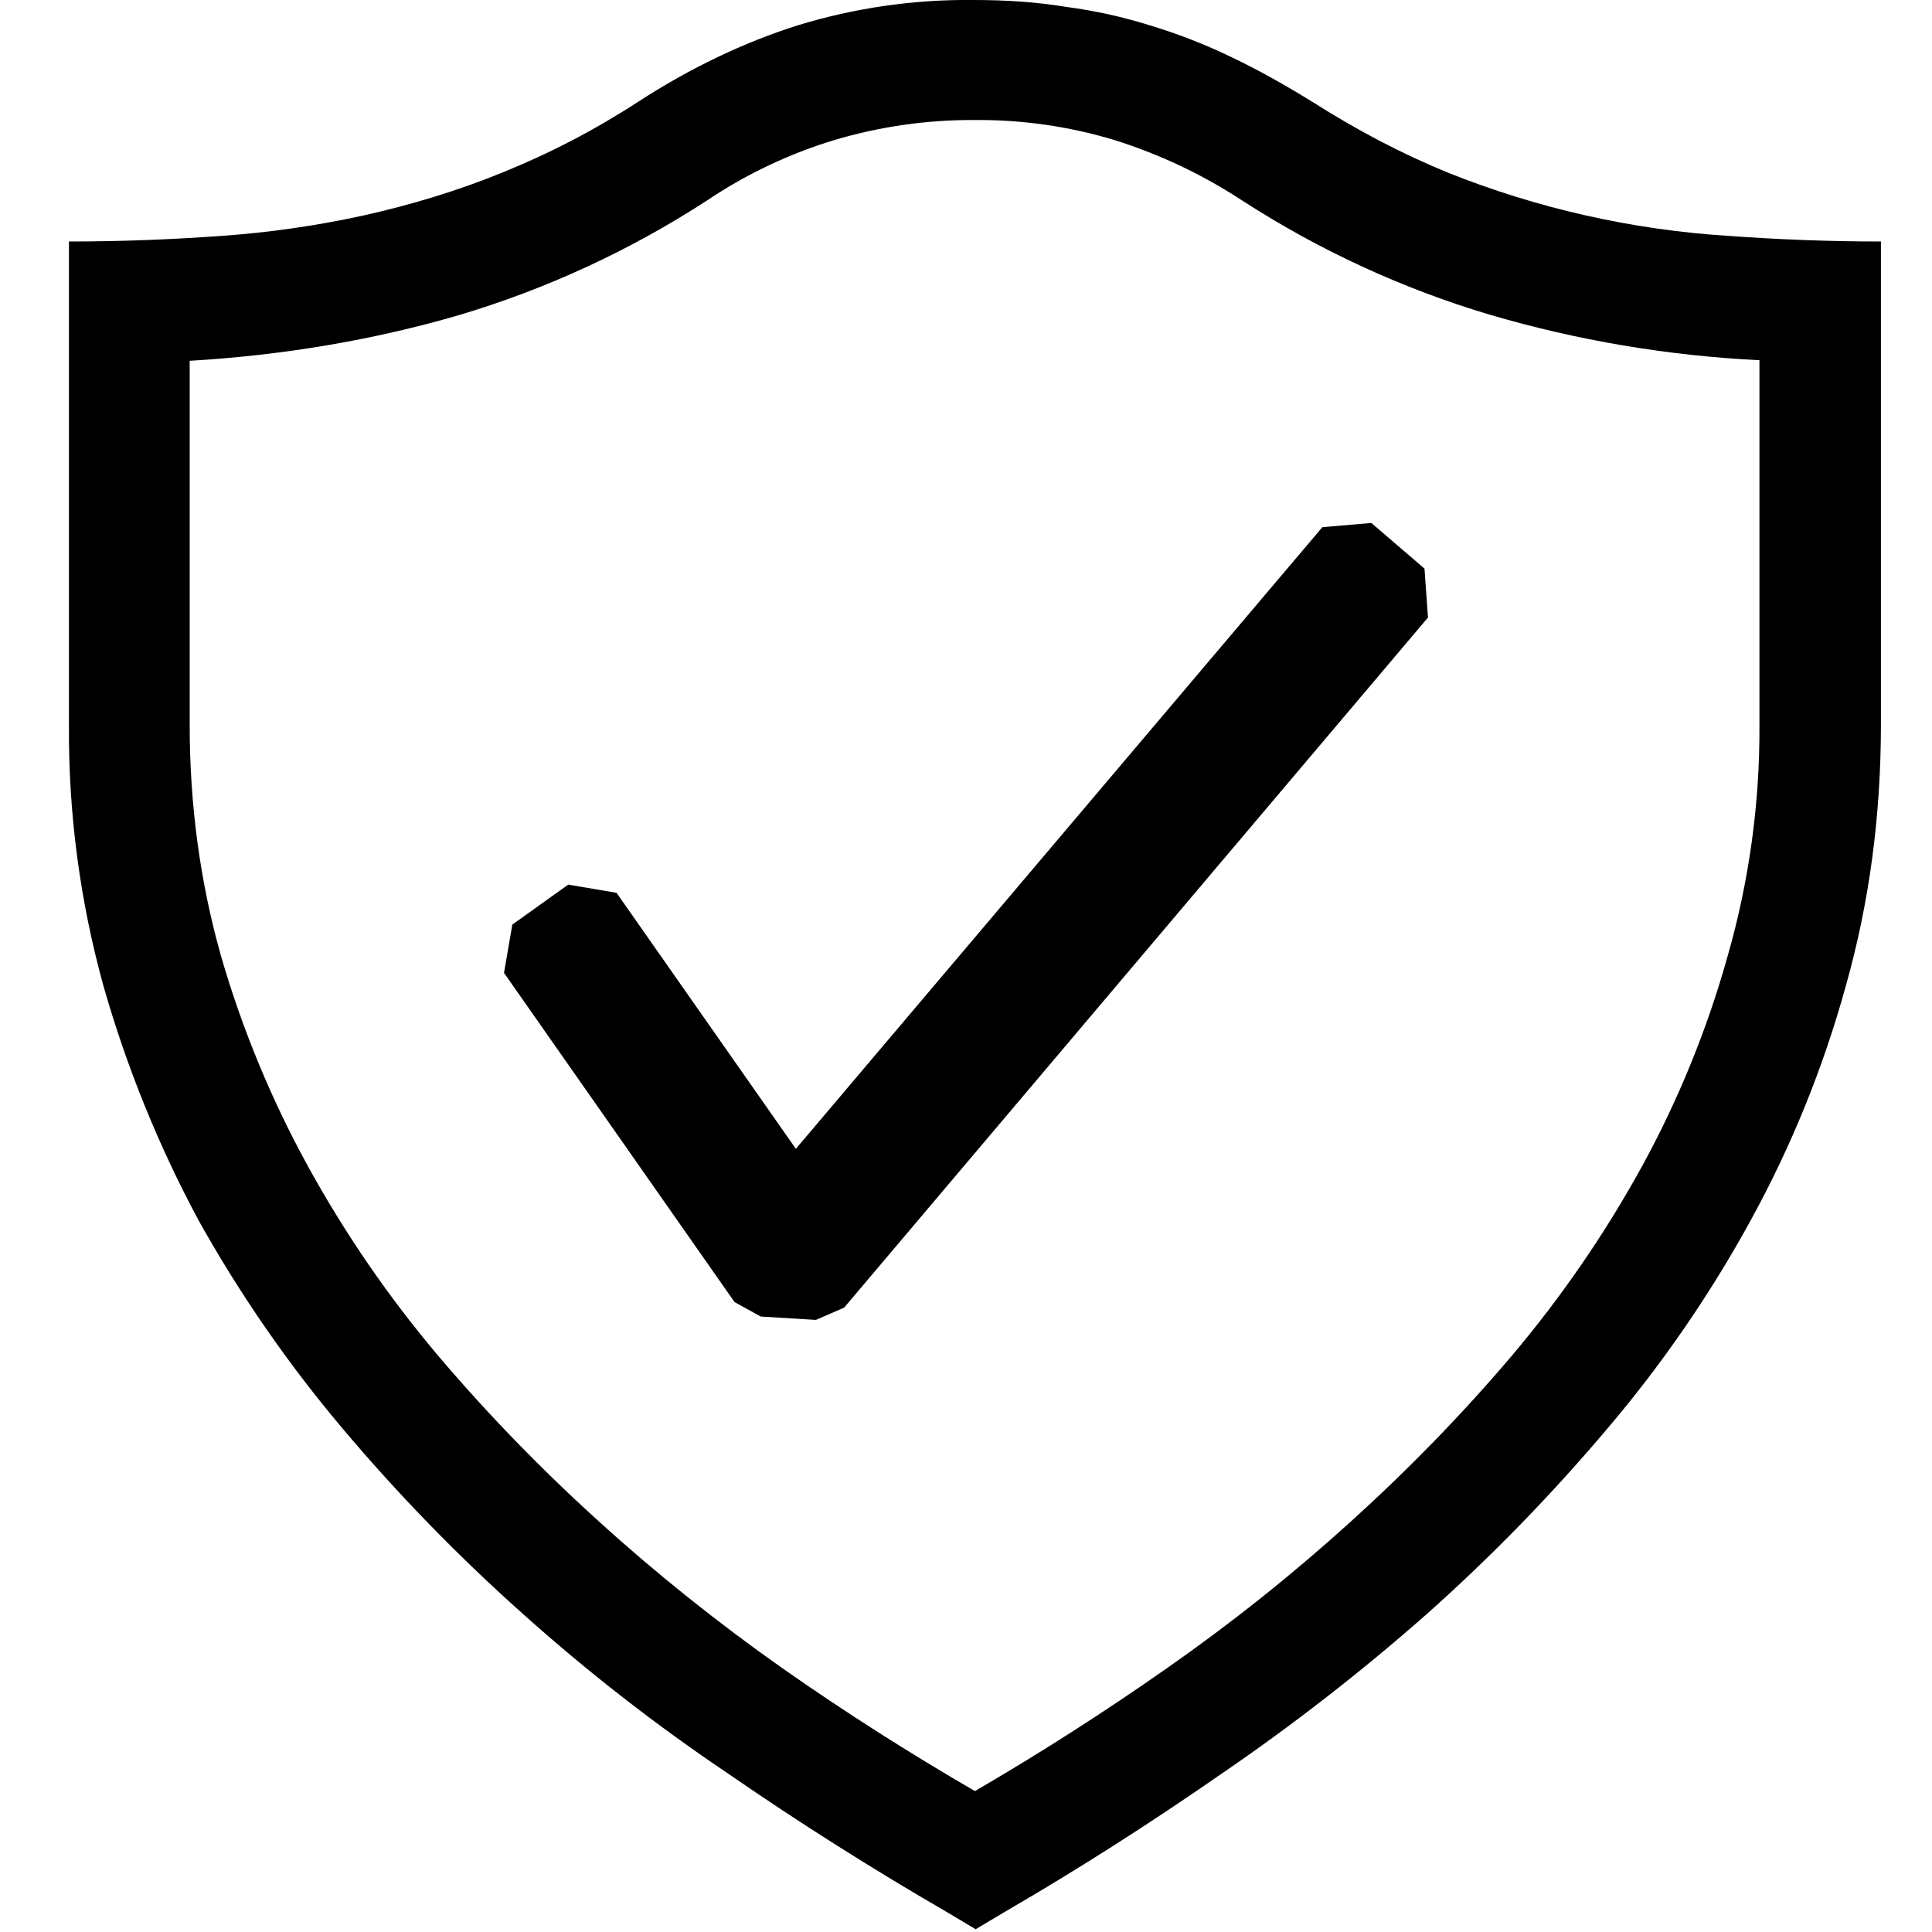
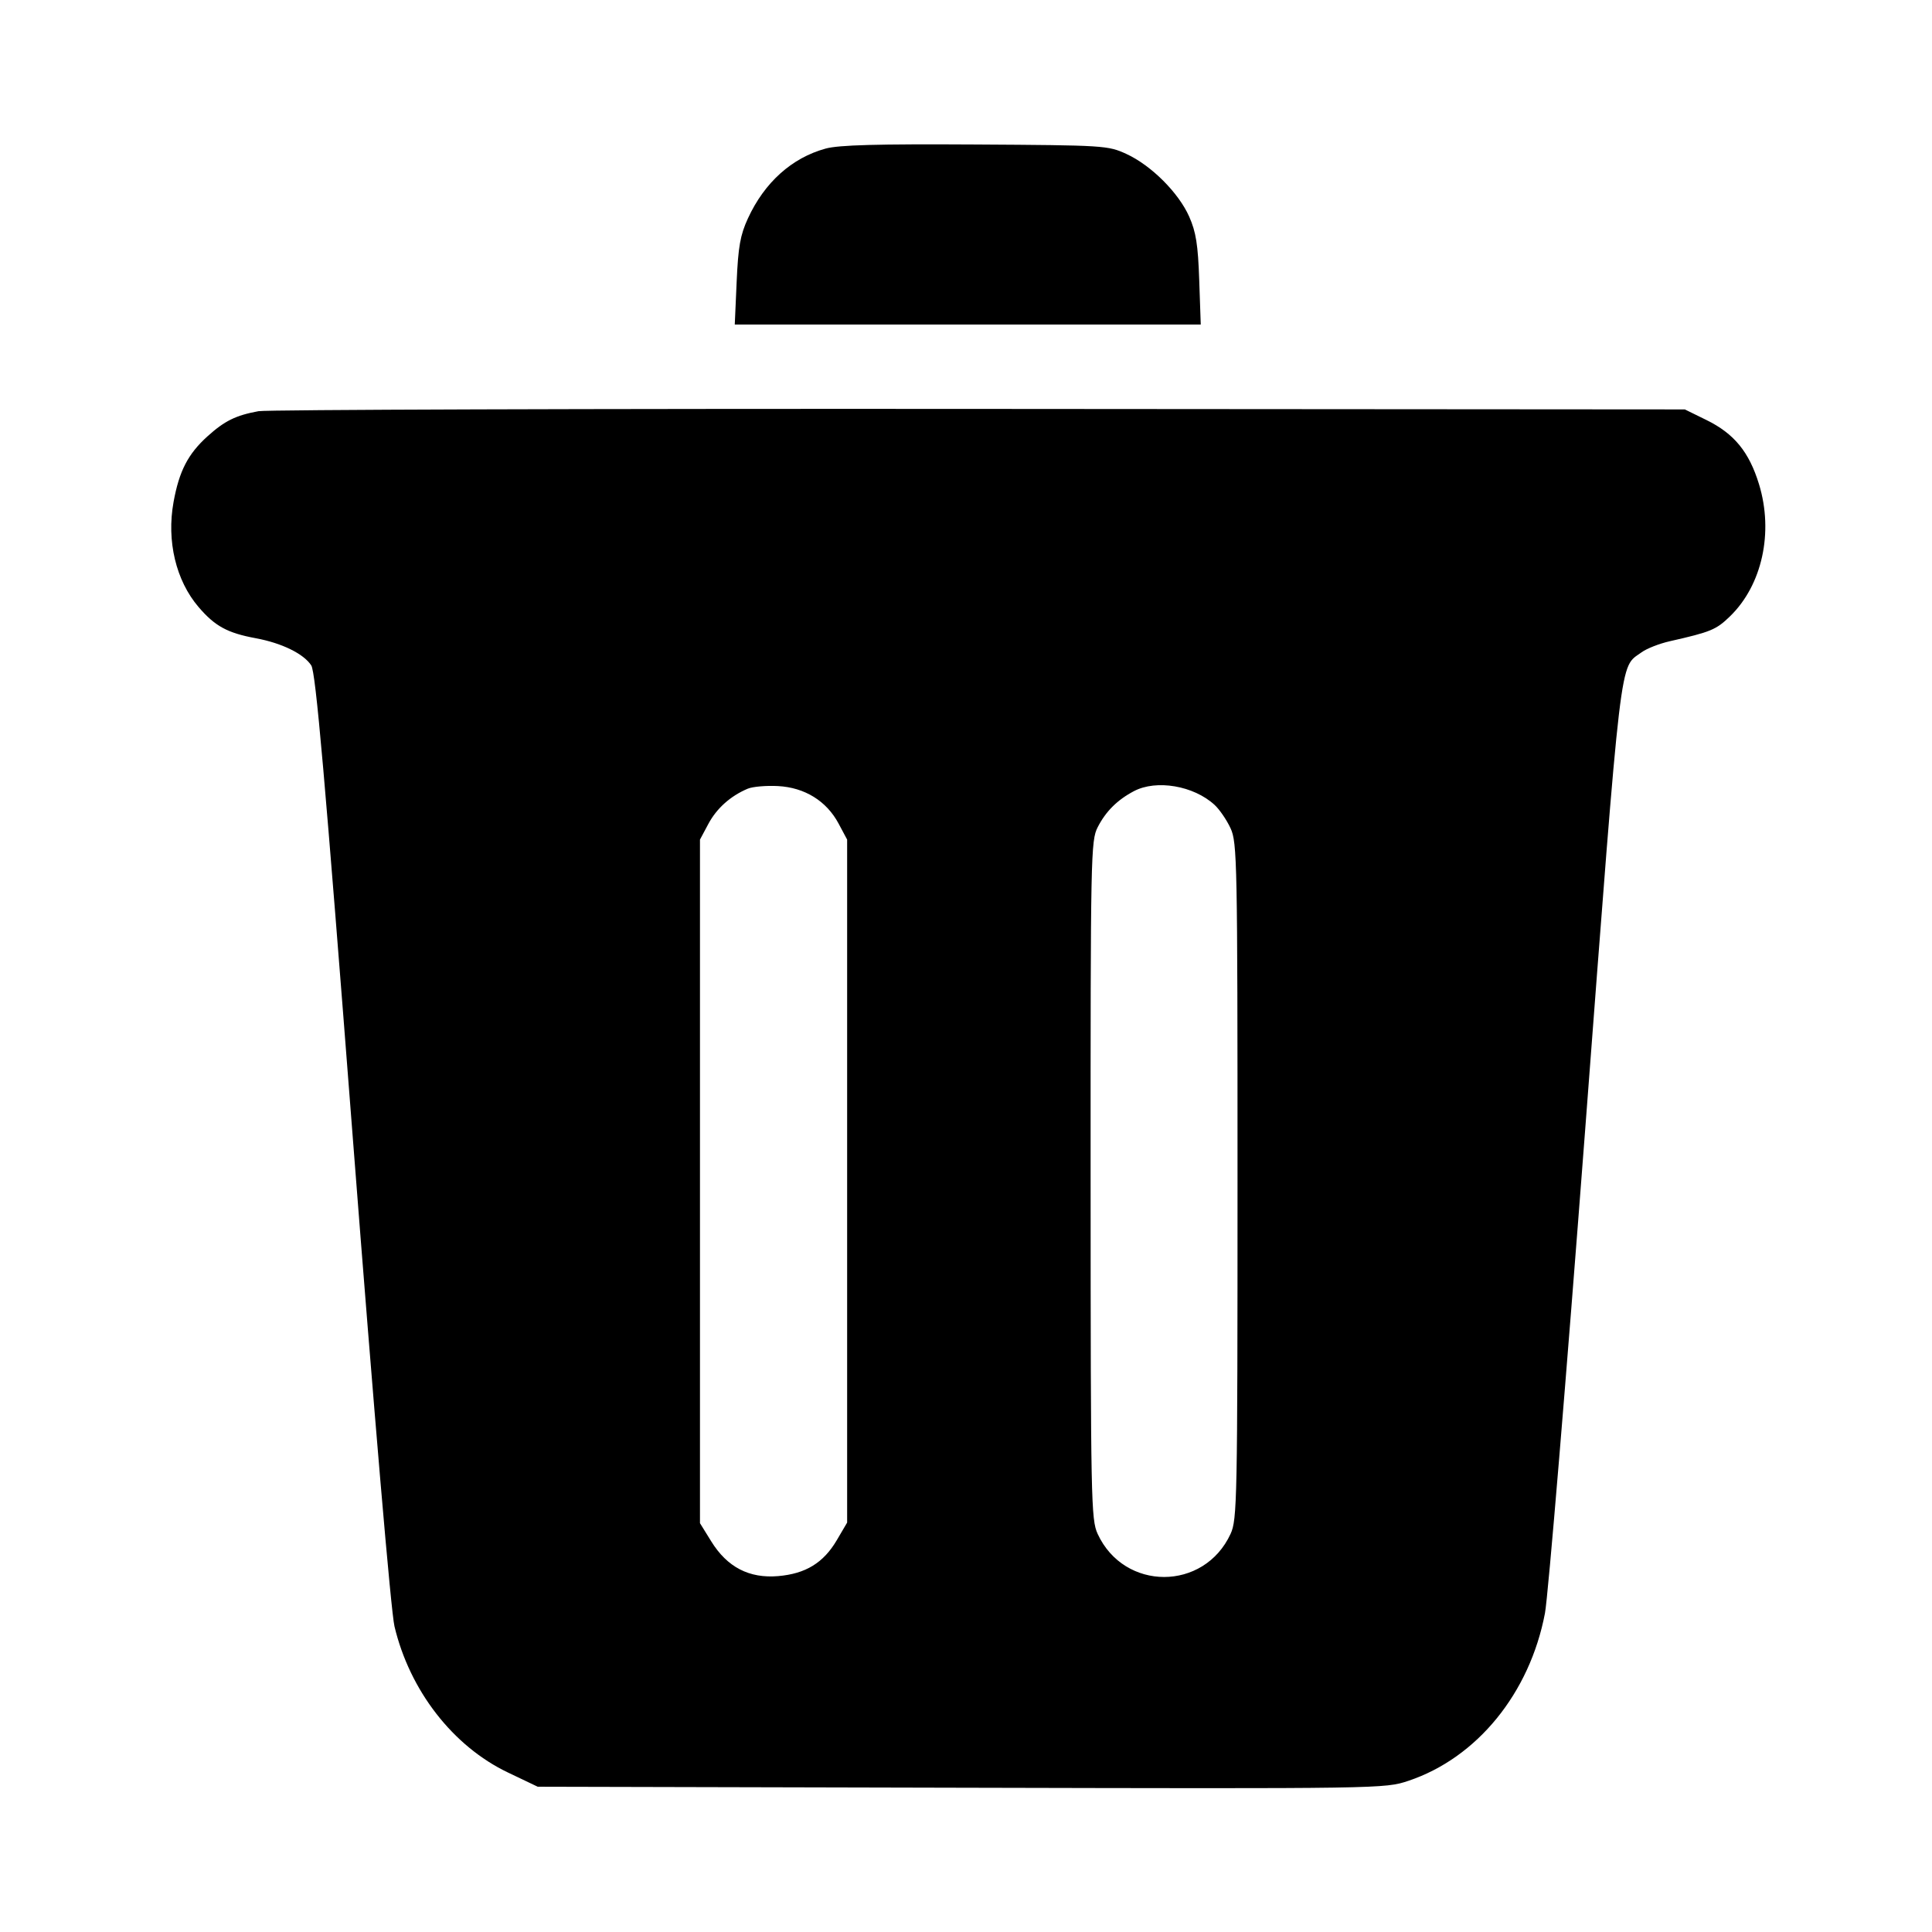
- <svg xmlns="http://www.w3.org/2000/svg" width="16" height="16" viewBox="0 0 16 16" fill="currentColor">
-   <path d="M8.069 0c.262 0 .52.017.76.057a4.1 4.1 0 0 1 .697.154c.228.069.451.155.674.263.217.103.44.229.663.366.377.24.748.434 1.126.589a7.537 7.537 0 0 0 2.331.525c.406.029.823.046 1.257.046v4c0 .76-.097 1.48-.291 2.166a8.996 8.996 0 0 1-.789 1.943 10.312 10.312 0 0 1-1.188 1.725 15.091 15.091 0 0 1-1.492 1.532 17.57 17.57 0 0 1-1.703 1.325c-.594.412-1.194.795-1.794 1.143l-.24.143-.24-.143a27.093 27.093 0 0 1-1.806-1.143 15.58 15.58 0 0 1-1.703-1.325 15.082 15.082 0 0 1-1.491-1.532 10.947 10.947 0 0 1-1.194-1.725 9.753 9.753 0 0 1-.789-1.943A7.897 7.897 0 0 1 .571 6V2c.435 0 .852-.017 1.258-.046a8.16 8.16 0 0 0 1.188-.171c.383-.086.766-.2 1.143-.354A6.563 6.563 0 0 0 5.28.846C5.72.56 6.166.349 6.606.21A4.79 4.79 0 0 1 8.069 0zm6.502 2.983a9.566 9.566 0 0 1-2.234-.377 7.96 7.96 0 0 1-2.046-.943A4.263 4.263 0 0 0 9.23 1.16 3.885 3.885 0 0 0 8.074.994a3.99 3.99 0 0 0-1.165.166 3.946 3.946 0 0 0-1.058.503A7.926 7.926 0 0 1 3.8 2.61c-.709.206-1.451.332-2.229.378v3.017c0 .663.086 1.297.258 1.908a8.58 8.58 0 0 0 .72 1.743 9.604 9.604 0 0 0 1.08 1.572c.417.491.862.948 1.342 1.382.48.435.983.835 1.509 1.206.531.372 1.063.709 1.594 1.017a22.397 22.397 0 0 0 1.589-1.017 15.389 15.389 0 0 0 1.514-1.206c.48-.434.926-.891 1.343-1.382a9.596 9.596 0 0 0 1.08-1.572 8.258 8.258 0 0 0 .709-1.743 6.814 6.814 0 0 0 .262-1.908V2.983z" />
-   <path fill-rule="evenodd" clip-rule="evenodd" d="M11.797 4.709l-.44-.378-.406.035-4.36 5.148-1.485-2.12-.4-.068-.463.331-.069.4 1.909 2.726.217.12.457.028.234-.102 4.835-5.715-.029-.405z" />
+ <svg xmlns="http://www.w3.org/2000/svg" width="512" height="512" viewBox="0 0 512 512" version="1.1">
+   <path d="M 218.792 39.378 C 209.835 41.835, 202.587 48.352, 198.202 57.892 C 196.178 62.294, 195.632 65.368, 195.222 74.642 L 194.721 86 256.466 86 L 318.211 86 317.807 74.250 C 317.484 64.827, 316.957 61.492, 315.147 57.408 C 312.334 51.064, 305.069 43.814, 298.500 40.797 C 293.619 38.555, 292.668 38.495, 258.500 38.293 C 232.451 38.140, 222.296 38.417, 218.792 39.378 M 68.500 108.970 C 62.478 110.077, 59.520 111.535, 54.980 115.637 C 49.819 120.299, 47.482 124.827, 45.991 133.050 C 44.118 143.380, 46.618 153.857, 52.634 160.886 C 56.960 165.940, 60.277 167.749, 67.743 169.130 C 74.673 170.411, 80.454 173.237, 82.485 176.337 C 83.666 178.139, 86.088 205.683, 93.498 301.574 C 99.216 375.574, 103.611 427.087, 104.540 431 C 108.583 448.019, 120.034 462.773, 134.597 469.726 L 142.500 473.500 254.732 473.767 C 366.347 474.032, 366.998 474.022, 373.232 471.939 C 391.435 465.856, 405.415 448.694, 409.433 427.500 C 410.267 423.100, 415.057 365.500, 420.078 299.500 C 429.893 170.487, 429.100 177.193, 435.062 172.846 C 436.403 171.868, 439.750 170.559, 442.500 169.937 C 453.392 167.474, 454.810 166.887, 458.477 163.325 C 466.987 155.061, 470.056 141.095, 466.163 128.349 C 463.546 119.778, 459.571 114.919, 452.230 111.314 L 446.500 108.500 259.500 108.367 C 156.650 108.295, 70.700 108.566, 68.500 108.970 M 198.145 209.016 C 193.580 210.949, 189.931 214.213, 187.727 218.334 L 185.500 222.500 185.500 313.078 L 185.500 403.657 188.500 408.501 C 192.725 415.322, 198.550 418.340, 206.225 417.684 C 213.508 417.061, 218.229 414.167, 221.759 408.163 L 224.500 403.500 224.500 313 L 224.500 222.500 222.230 218.251 C 219.030 212.260, 213.255 208.690, 206.160 208.317 C 203.047 208.153, 199.440 208.467, 198.145 209.016 M 300.500 209.662 C 296.108 211.977, 293.054 215.016, 290.903 219.210 C 289.074 222.777, 289.001 226.394, 289.022 312.710 C 289.043 397.868, 289.139 402.706, 290.890 406.500 C 297.915 421.722, 319.085 421.722, 326.110 406.500 C 327.861 402.705, 327.956 397.902, 327.956 313 C 327.956 228.098, 327.861 223.295, 326.110 219.500 C 325.095 217.300, 323.186 214.509, 321.868 213.298 C 316.332 208.208, 306.447 206.526, 300.500 209.662" stroke="none" fill="black" fill-rule="evenodd" />
</svg>
